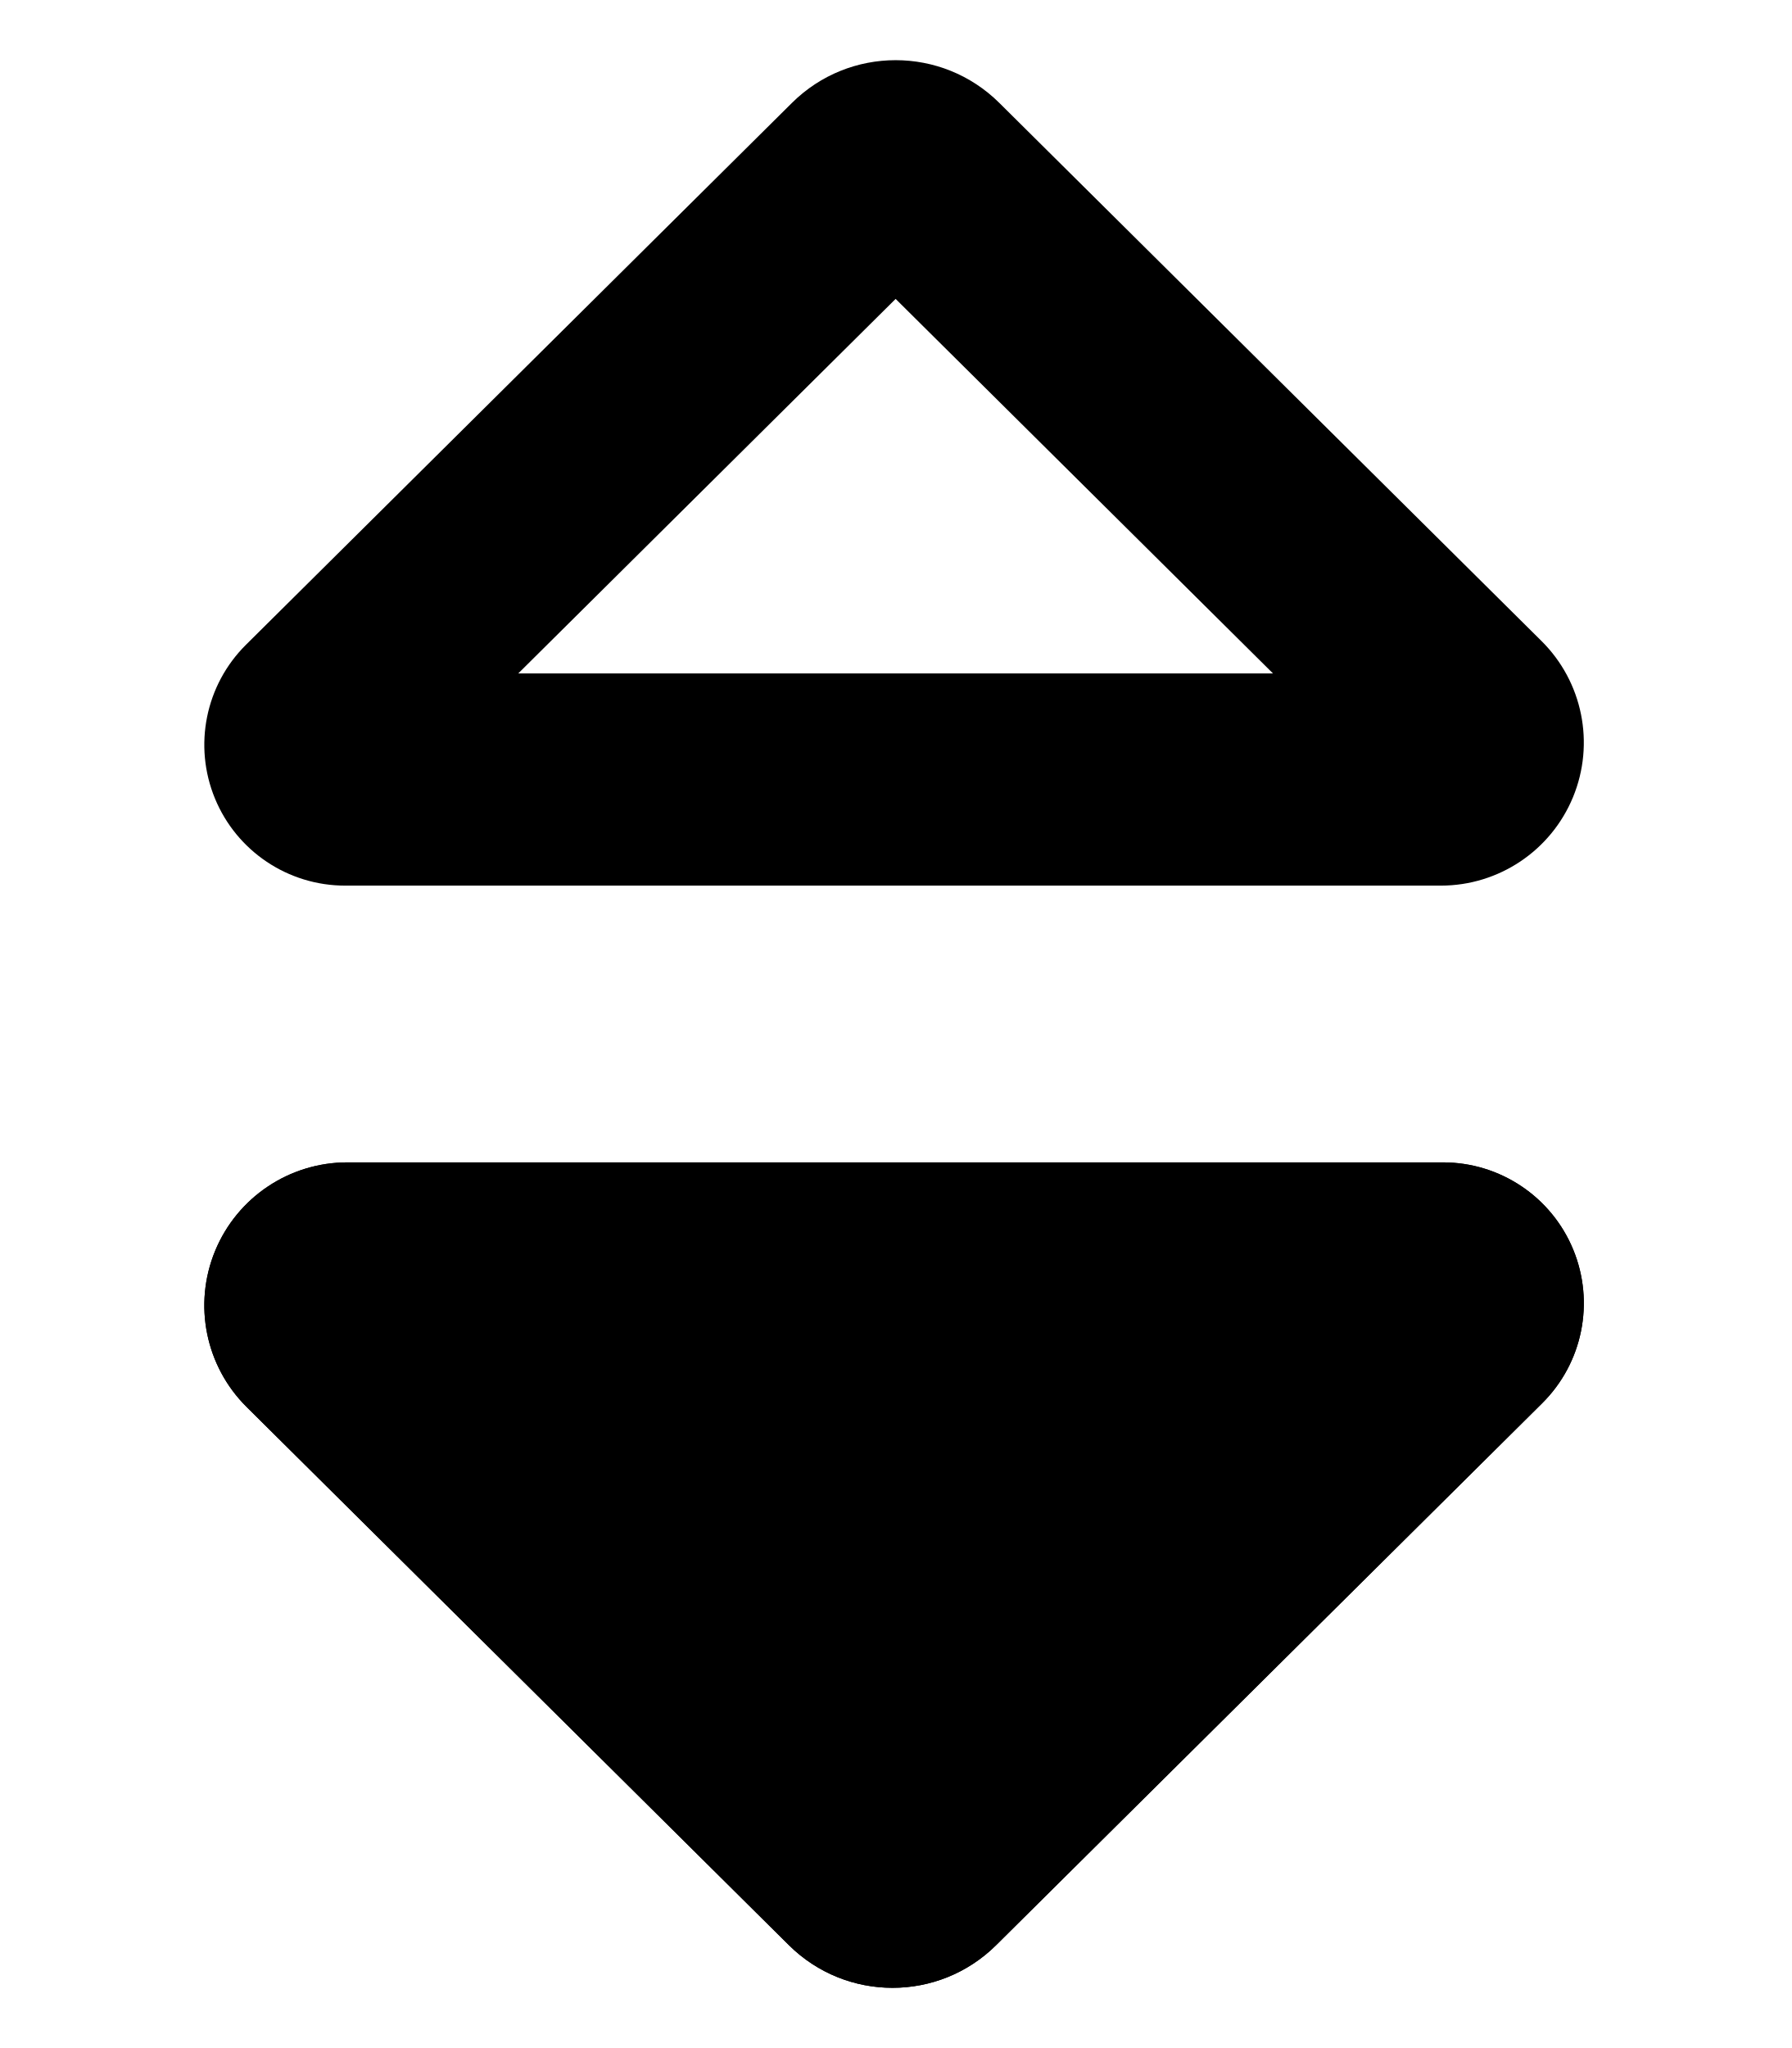
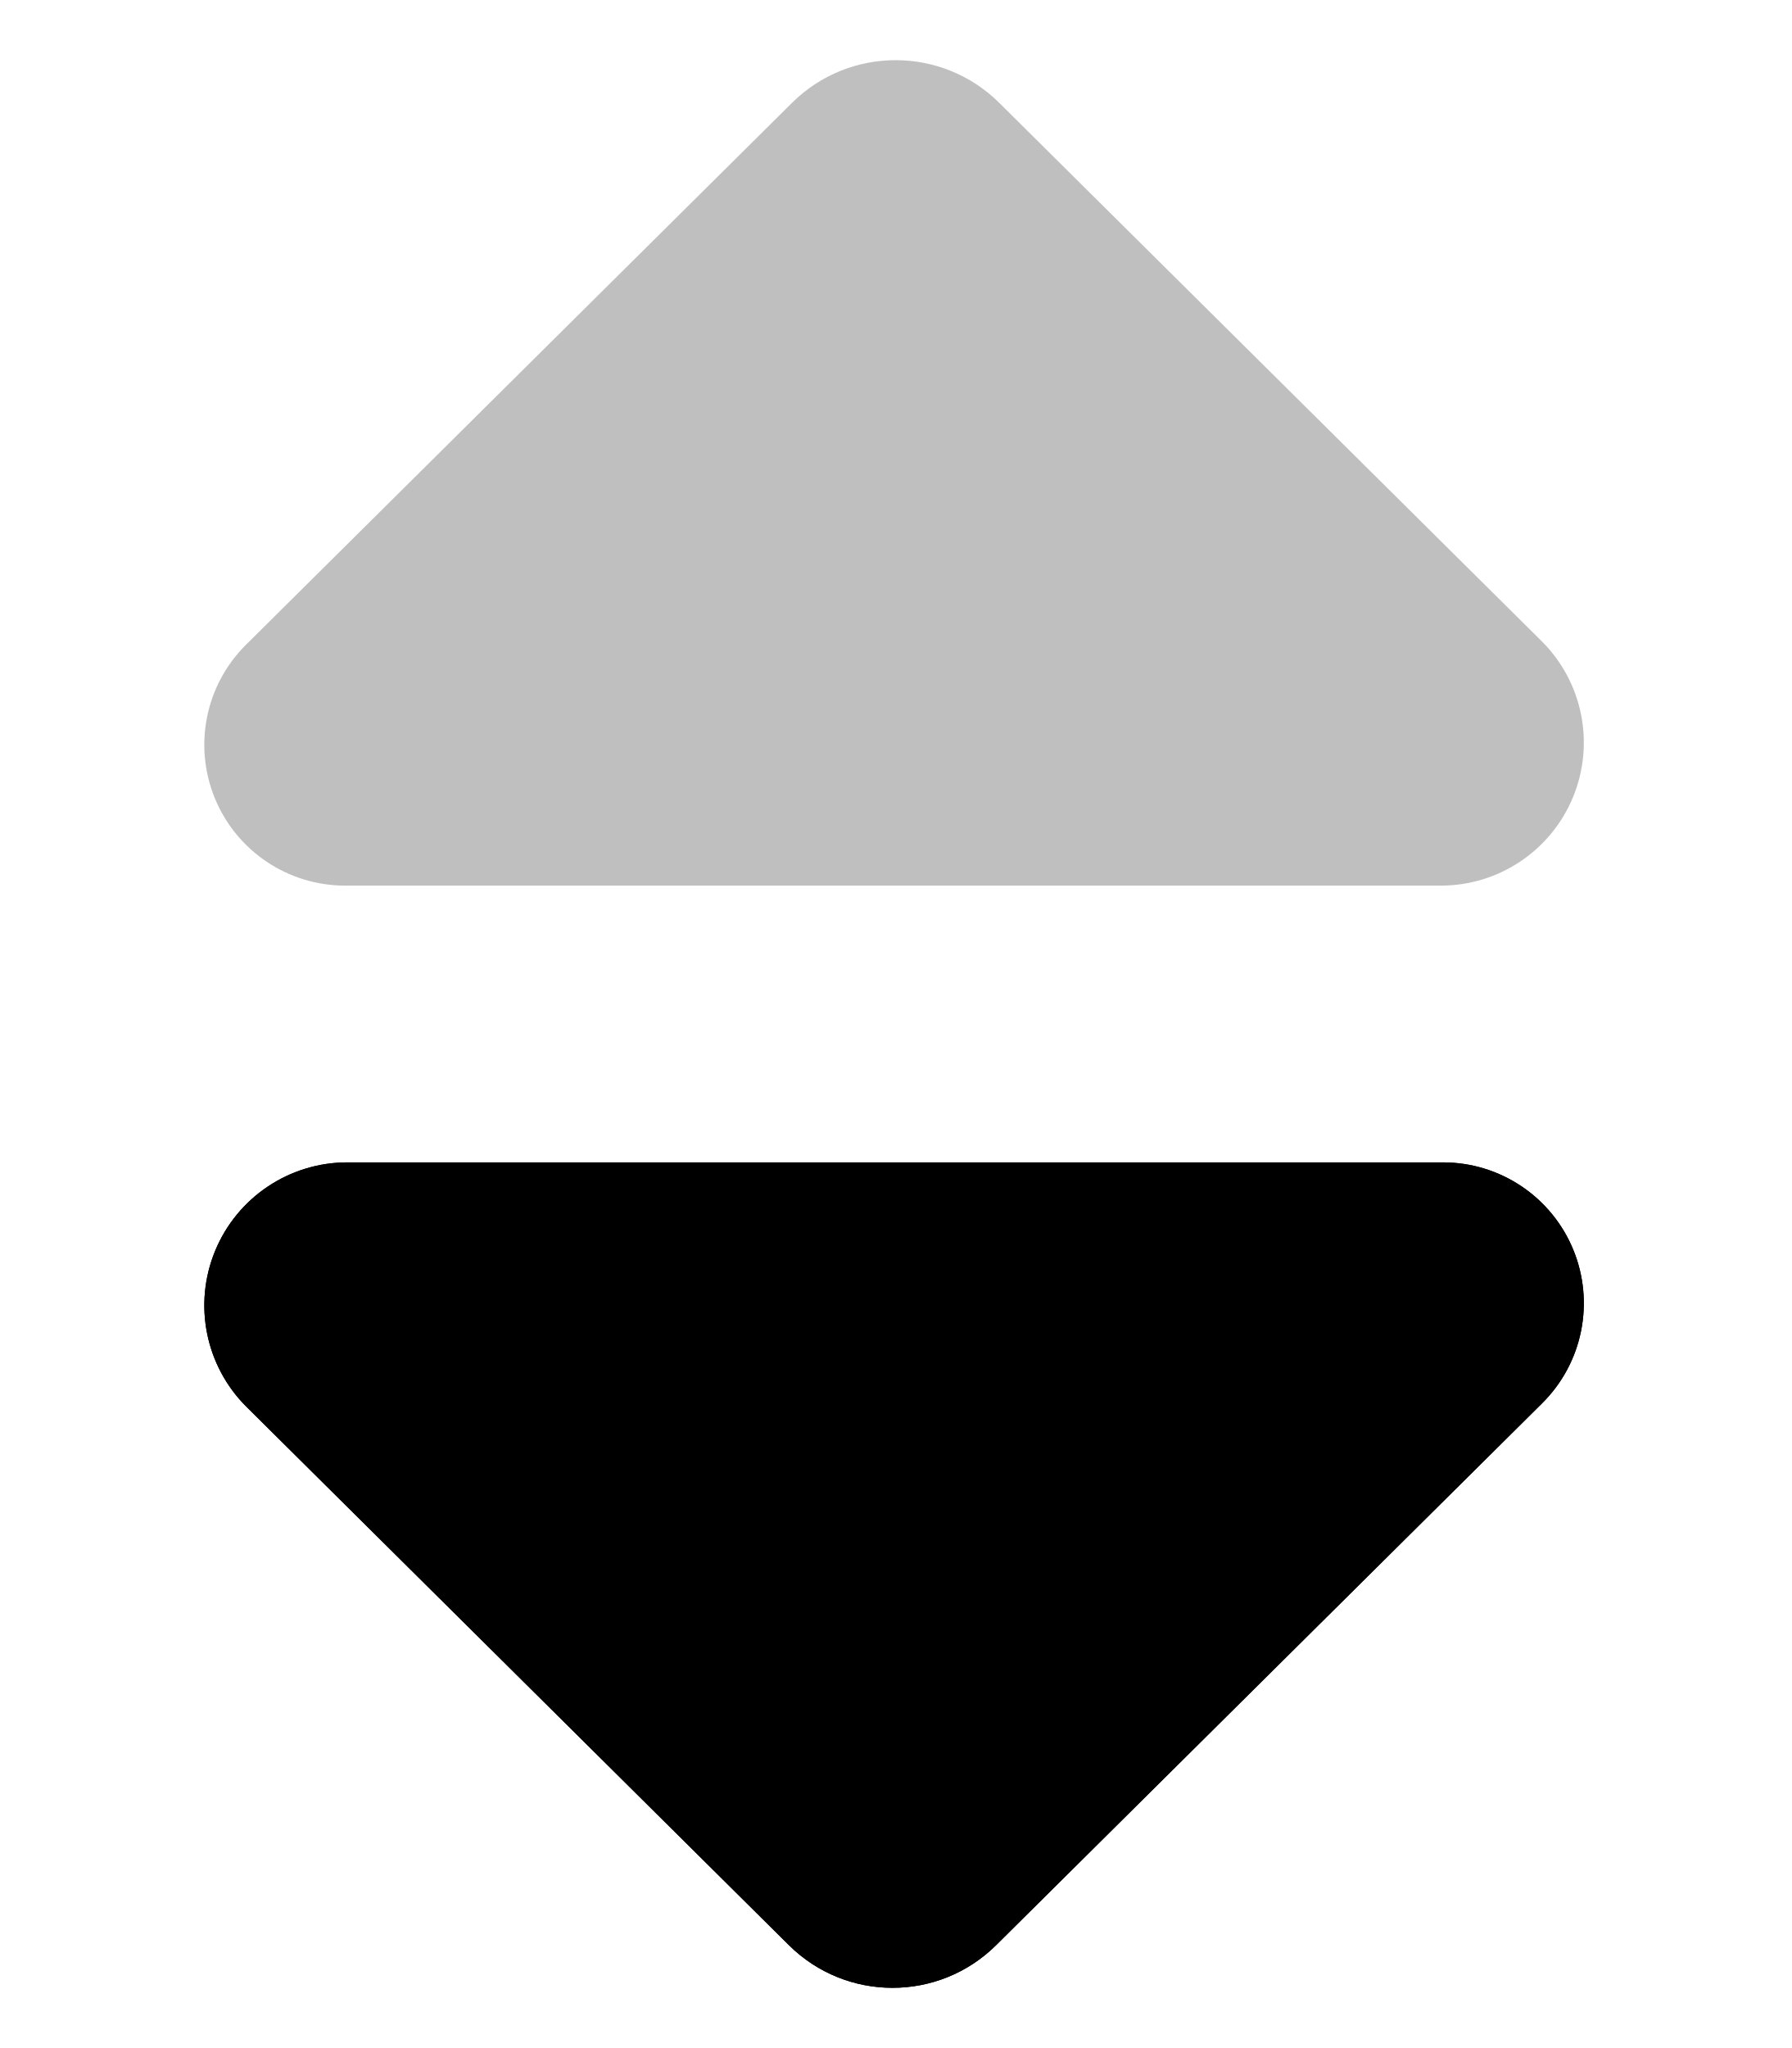
<svg xmlns="http://www.w3.org/2000/svg" width="100%" height="100%" viewBox="0 0 259 296" version="1.1" xml:space="preserve" style="fill-rule:evenodd;clip-rule:evenodd;stroke-linejoin:round;stroke-miterlimit:2;">
  <g transform="matrix(1,0,0,1,-286,-1.42109e-14)">
    <g id="Descending" transform="matrix(0.6875,0,0,0.8,286,1.42109e-14)">
      <rect x="0" y="0" width="376" height="370" style="fill:none;" />
      <g transform="matrix(1.45455,0,0,1.25,-85.1271,-53.75)">
        <g transform="matrix(1.21698,0,0,1,-65.1321,0)">
-           <path d="M195.685,57.871C202.502,49.639 213.498,49.639 220.315,57.871C235.98,76.788 263.542,110.07 284.729,135.654C289.614,141.553 291.092,150.457 288.47,158.202C285.849,165.946 279.647,171 272.764,171C235.183,171 179.99,171 142.606,171C135.829,171 129.721,166.023 127.14,158.397C124.559,150.771 126.014,142.002 130.825,136.193C152.069,110.539 179.909,76.921 195.685,57.871ZM163.172,140.333L252.828,140.333L208,86.201L163.172,140.333Z" />
+           <path d="M195.685,57.871C202.502,49.639 213.498,49.639 220.315,57.871C235.98,76.788 263.542,110.07 284.729,135.654C289.614,141.553 291.092,150.457 288.47,158.202C285.849,165.946 279.647,171 272.764,171C235.183,171 179.99,171 142.606,171C135.829,171 129.721,166.023 127.14,158.397C124.559,150.771 126.014,142.002 130.825,136.193C152.069,110.539 179.909,76.921 195.685,57.871Z" style="fill-opacity:0.25;" />
        </g>
        <g transform="matrix(-1.21698,1.49037e-16,-1.22465e-16,-1,440.682,382)">
          <path d="M195.685,57.871C202.502,49.639 213.498,49.639 220.315,57.871C235.98,76.788 263.542,110.07 284.729,135.654C289.614,141.553 291.092,150.457 288.47,158.202C285.849,165.946 279.647,171 272.764,171C235.183,171 179.99,171 142.606,171C135.829,171 129.721,166.023 127.14,158.397C124.559,150.771 126.014,142.002 130.825,136.193C152.069,110.539 179.909,76.921 195.685,57.871Z" />
-           <path d="M195.685,57.871C202.502,49.639 213.498,49.639 220.315,57.871C235.98,76.788 263.542,110.07 284.729,135.654C289.614,141.553 291.092,150.457 288.47,158.202C285.849,165.946 279.647,171 272.764,171C235.183,171 179.99,171 142.606,171C135.829,171 129.721,166.023 127.14,158.397C124.559,150.771 126.014,142.002 130.825,136.193C152.069,110.539 179.909,76.921 195.685,57.871ZM208,86.201L163.172,140.333L252.828,140.333L208,86.201Z" />
+           <path d="M195.685,57.871C202.502,49.639 213.498,49.639 220.315,57.871C235.98,76.788 263.542,110.07 284.729,135.654C289.614,141.553 291.092,150.457 288.47,158.202C285.849,165.946 279.647,171 272.764,171C235.183,171 179.99,171 142.606,171C135.829,171 129.721,166.023 127.14,158.397C124.559,150.771 126.014,142.002 130.825,136.193C152.069,110.539 179.909,76.921 195.685,57.871ZM203.402,67.335C205.947,64.262 210.053,64.262 212.598,67.335C212.598,67.336 277.012,145.118 277.012,145.118C278.746,147.213 279.271,150.374 278.34,153.123C277.41,155.872 275.208,157.667 272.764,157.667C272.764,157.667 142.606,157.667 142.606,157.667C140.268,157.667 138.161,155.95 137.27,153.318C136.38,150.687 136.882,147.662 138.541,145.658L203.402,67.335Z" />
        </g>
      </g>
    </g>
  </g>
</svg>
